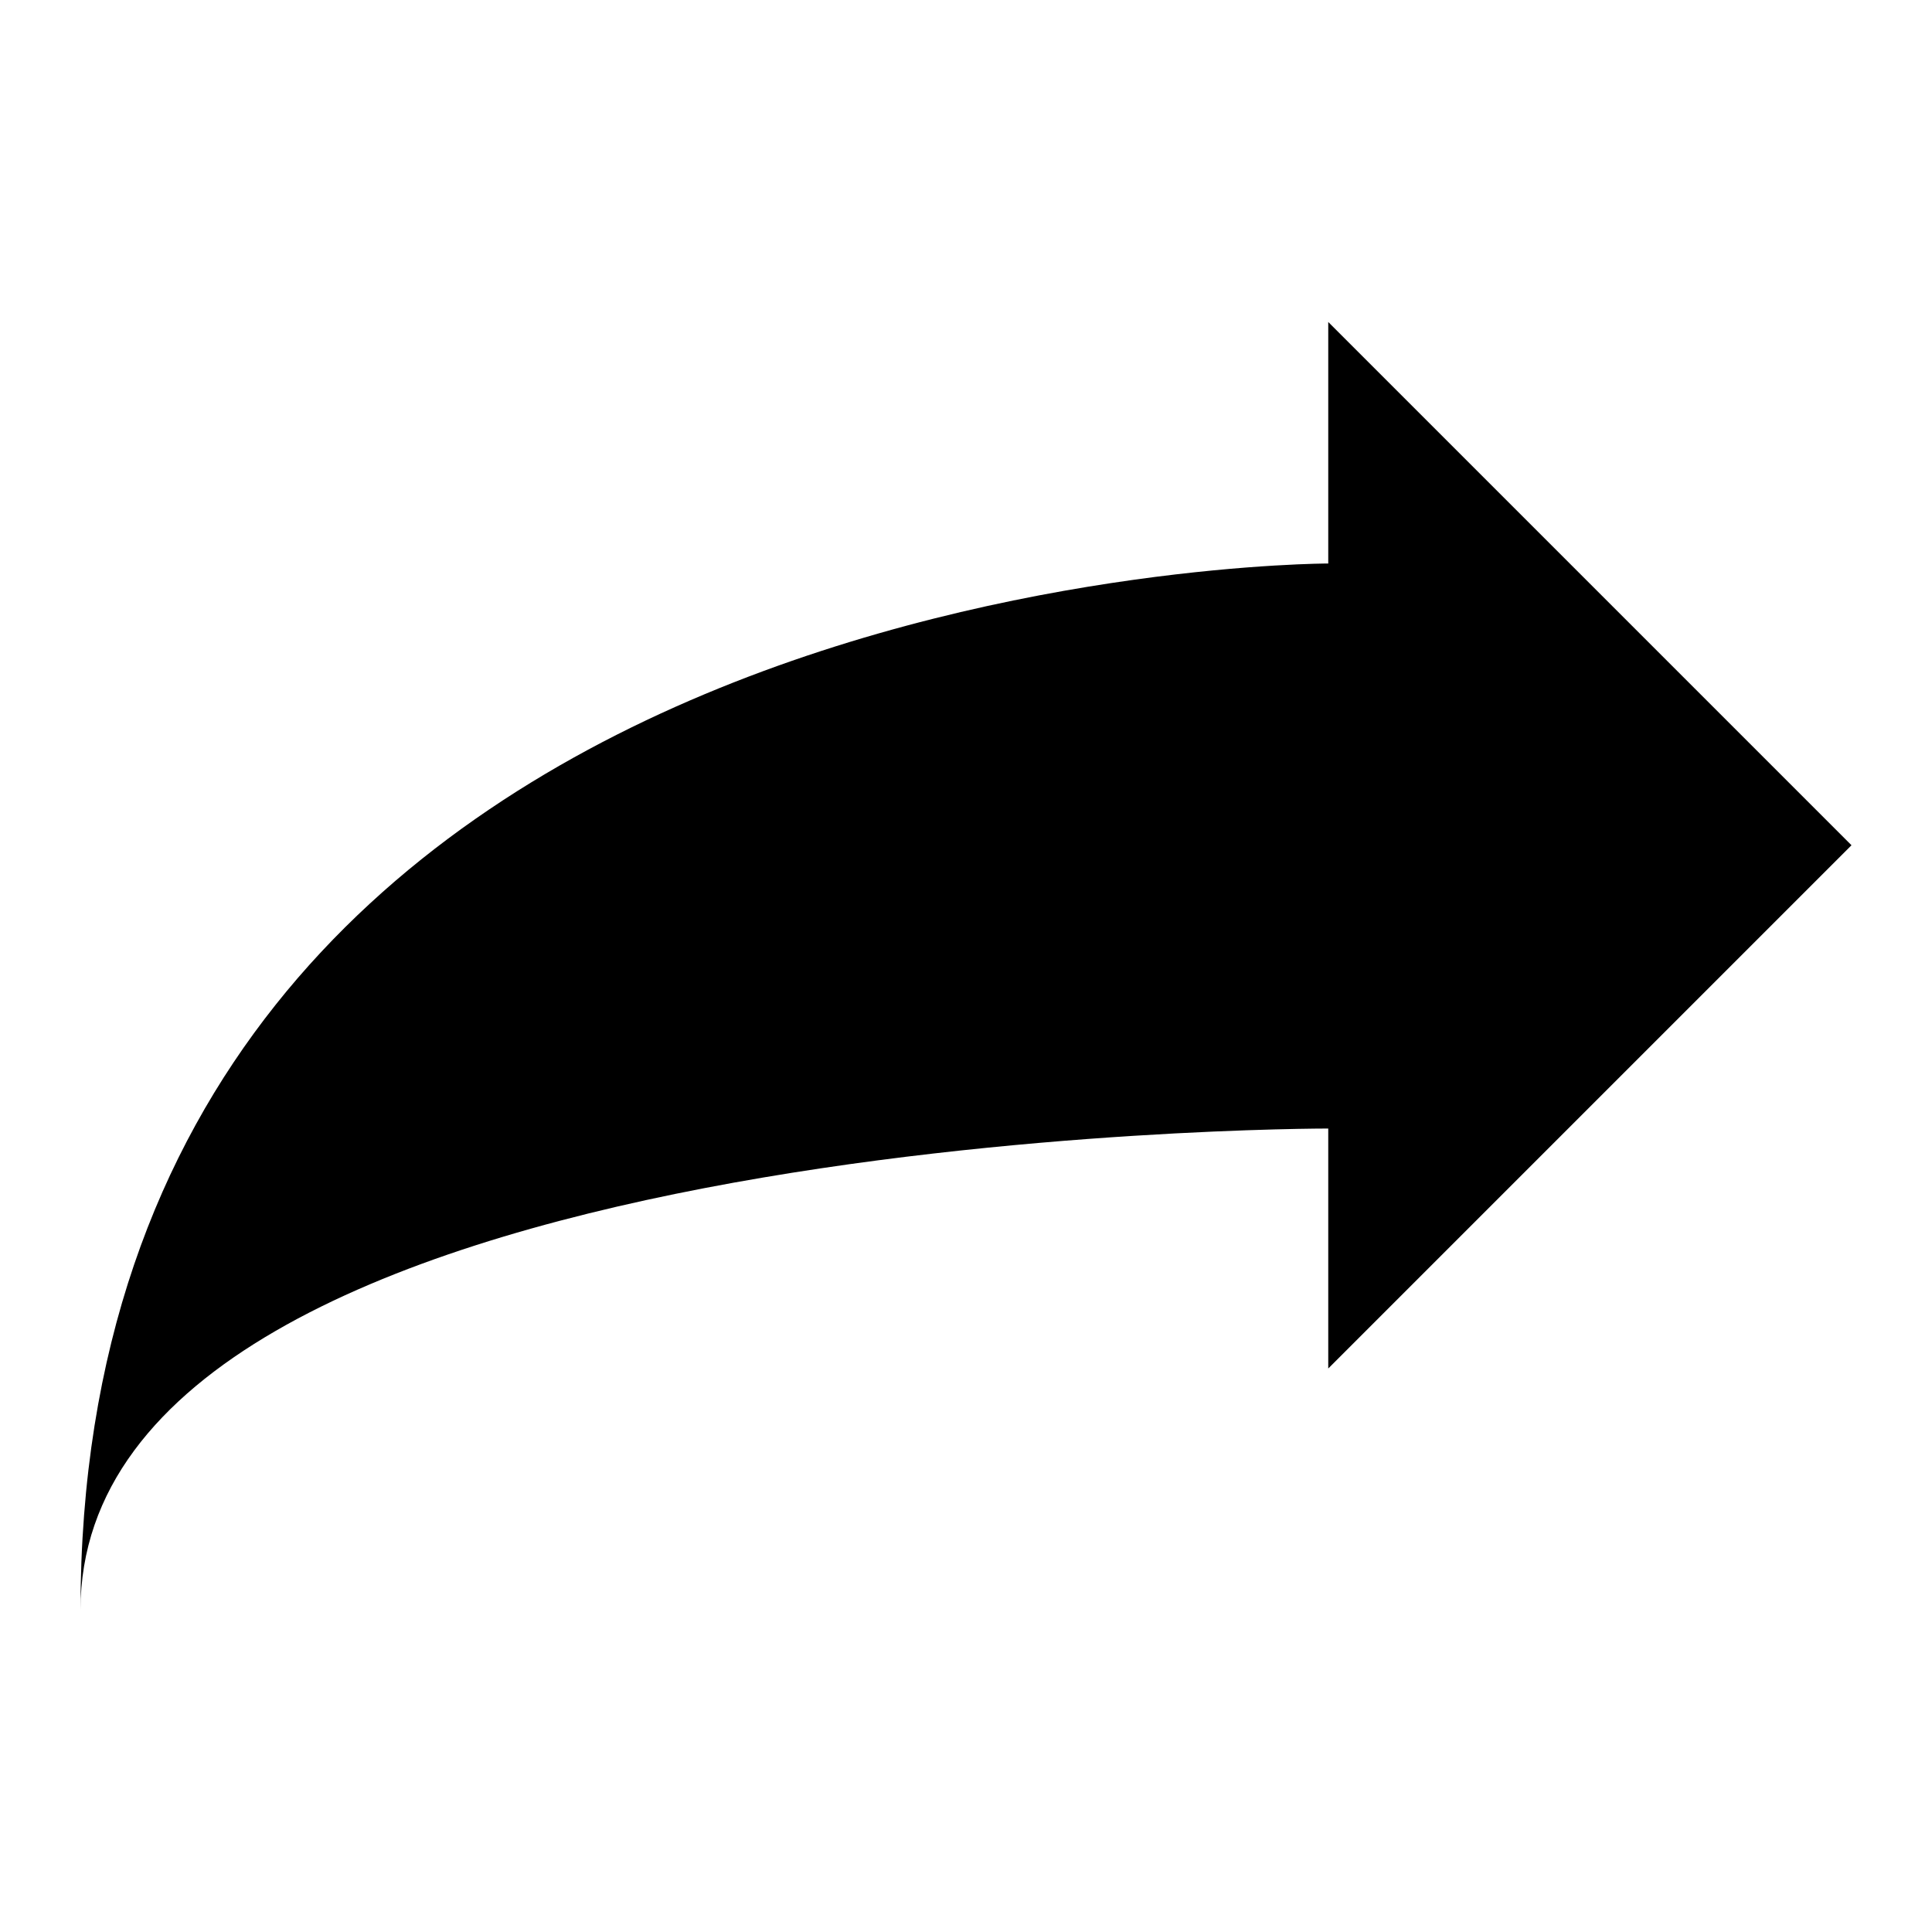
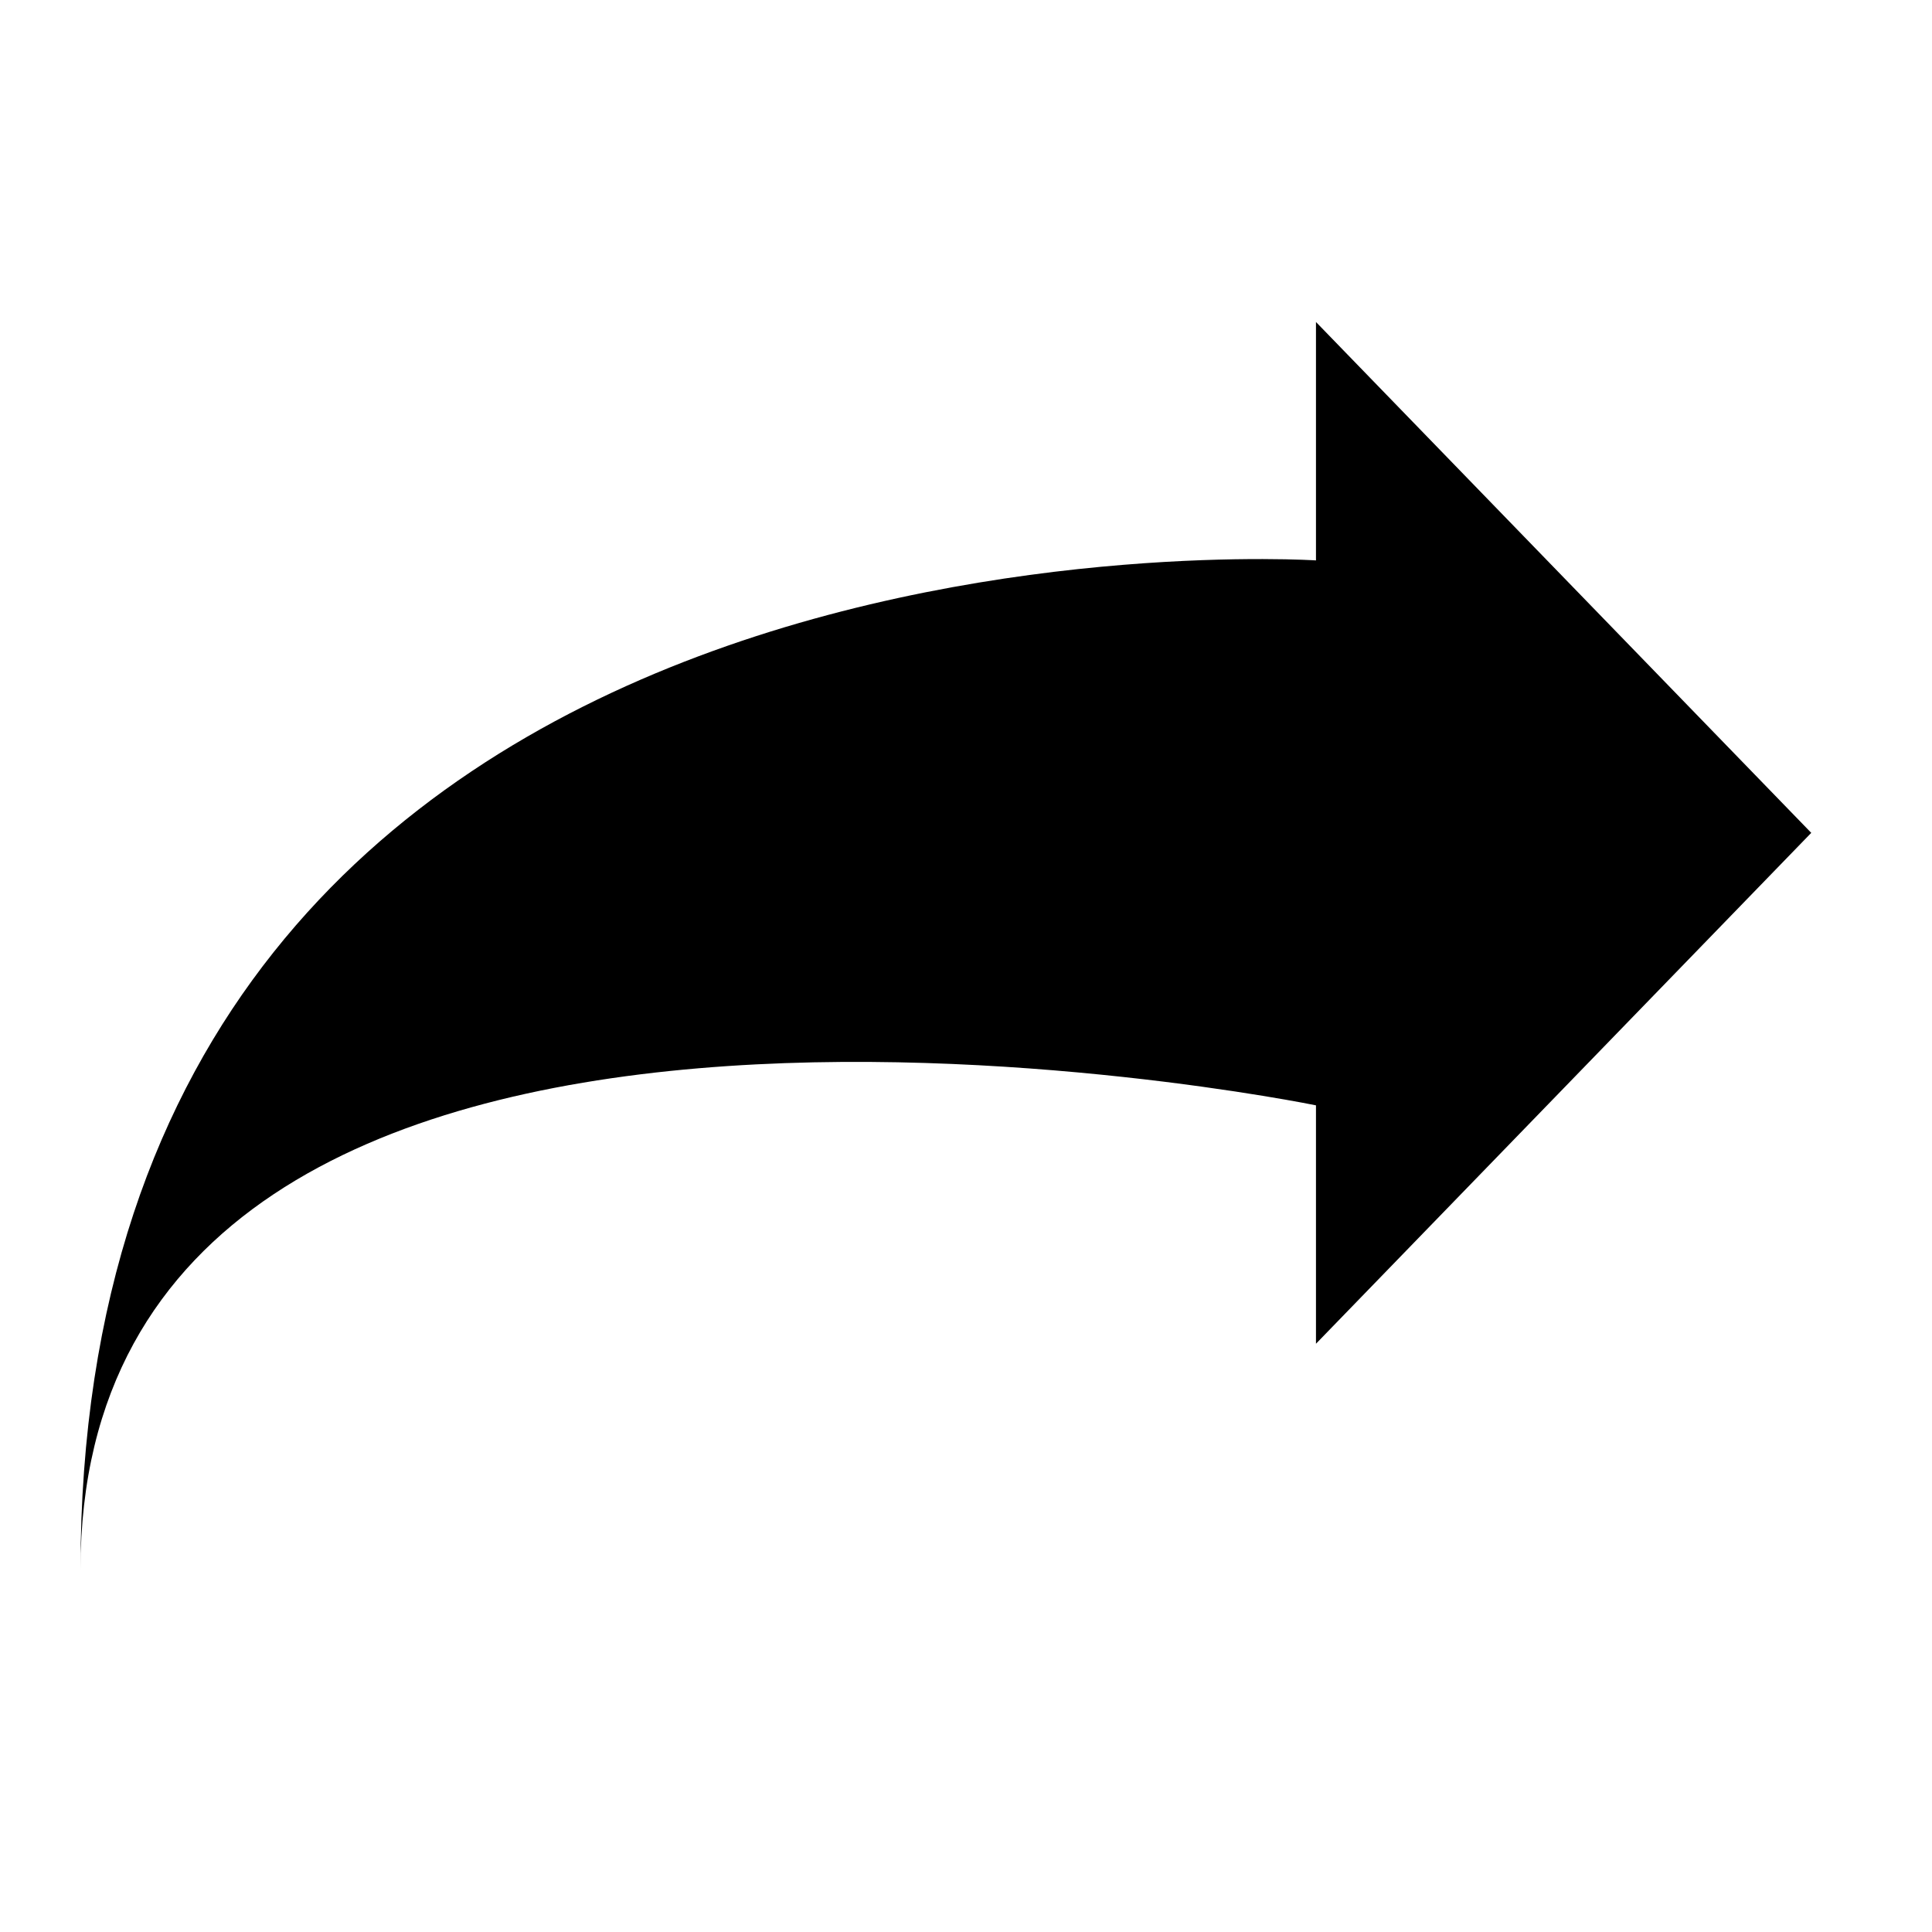
<svg xmlns="http://www.w3.org/2000/svg" width="48px" height="48px" viewBox="0 0 48 48" version="1.1">
  <defs />
  <g id="fill" stroke="none" stroke-width="1" fill="none" fill-rule="evenodd">
    <g id="forward-fill" fill="#000000">
-       <path d="M33,8 L46,21 L33,34 L33,28.038 C33,28.038 2,28 2,40 C2,14 33,14 33,14 L33,8 Z" id="Path-34" />
+       <path d="M32.695,8 L45,20.692 L32.695,33.385 L32.695,27.462 C32.695,27.462 2,21.162 2,39 C2,11.923 32.695,13.923 32.695,13.923 L32.695,8 Z" id="Path-34" />
    </g>
  </g>
</svg>
